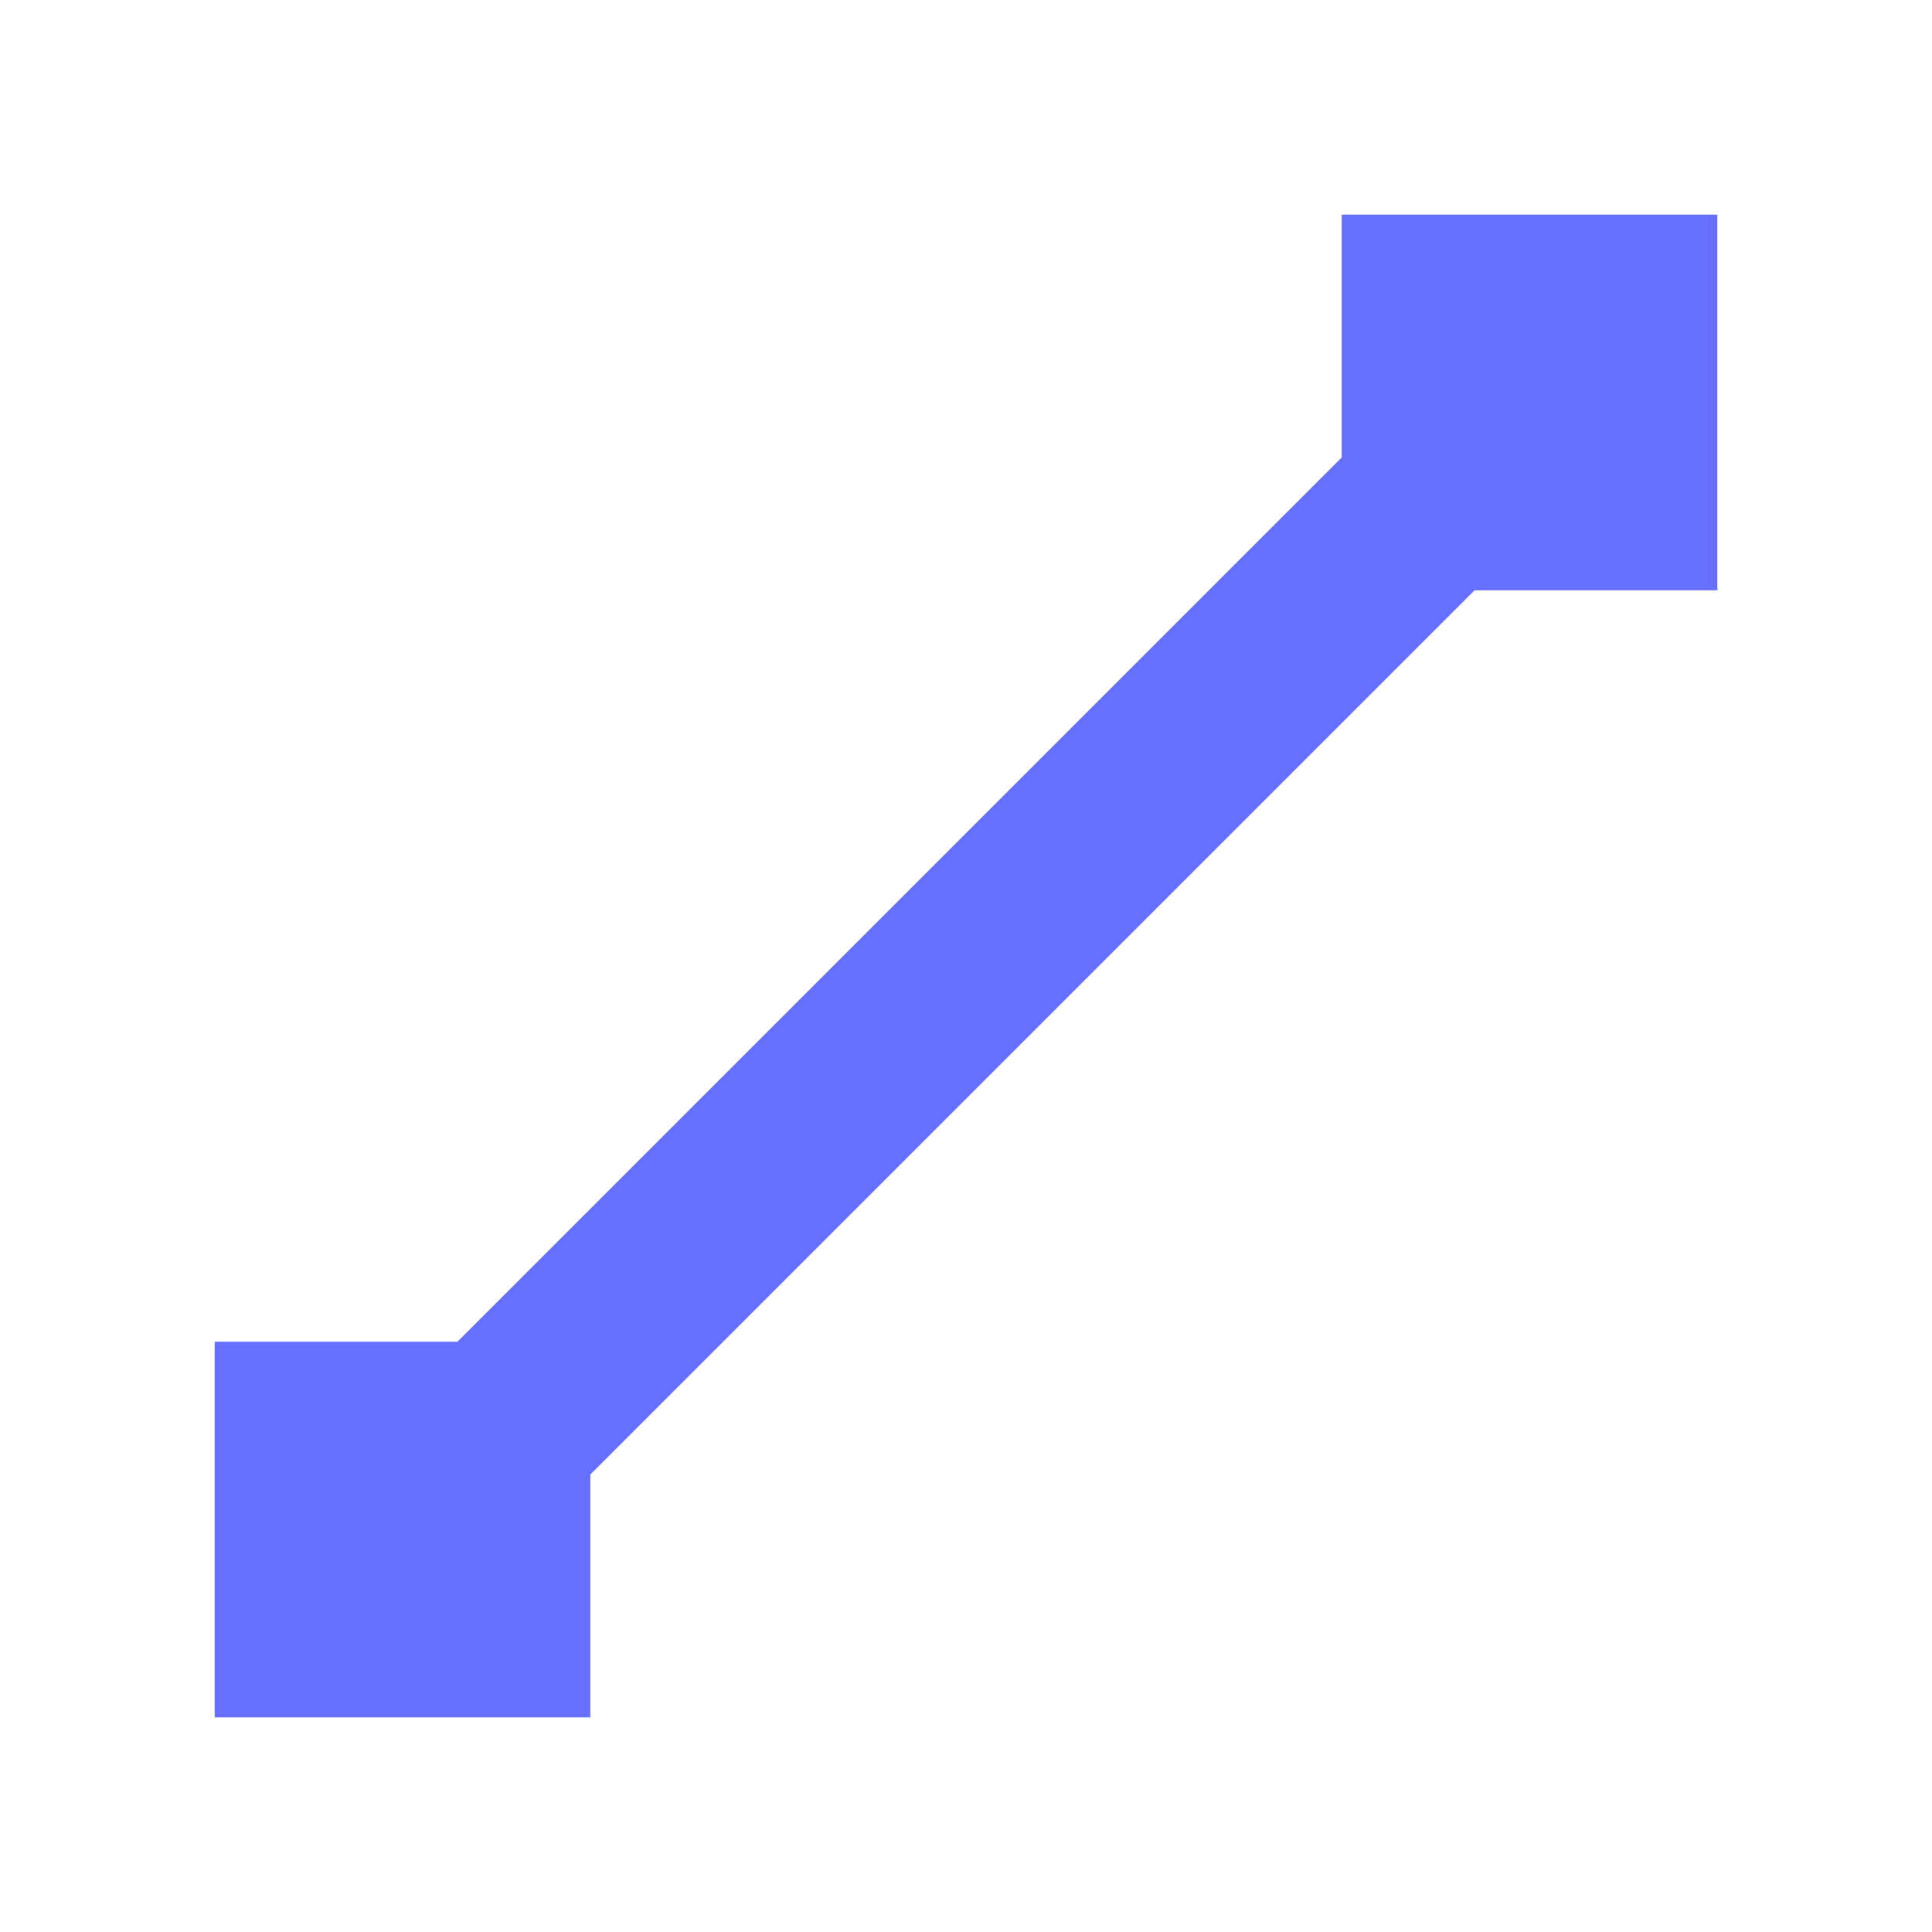
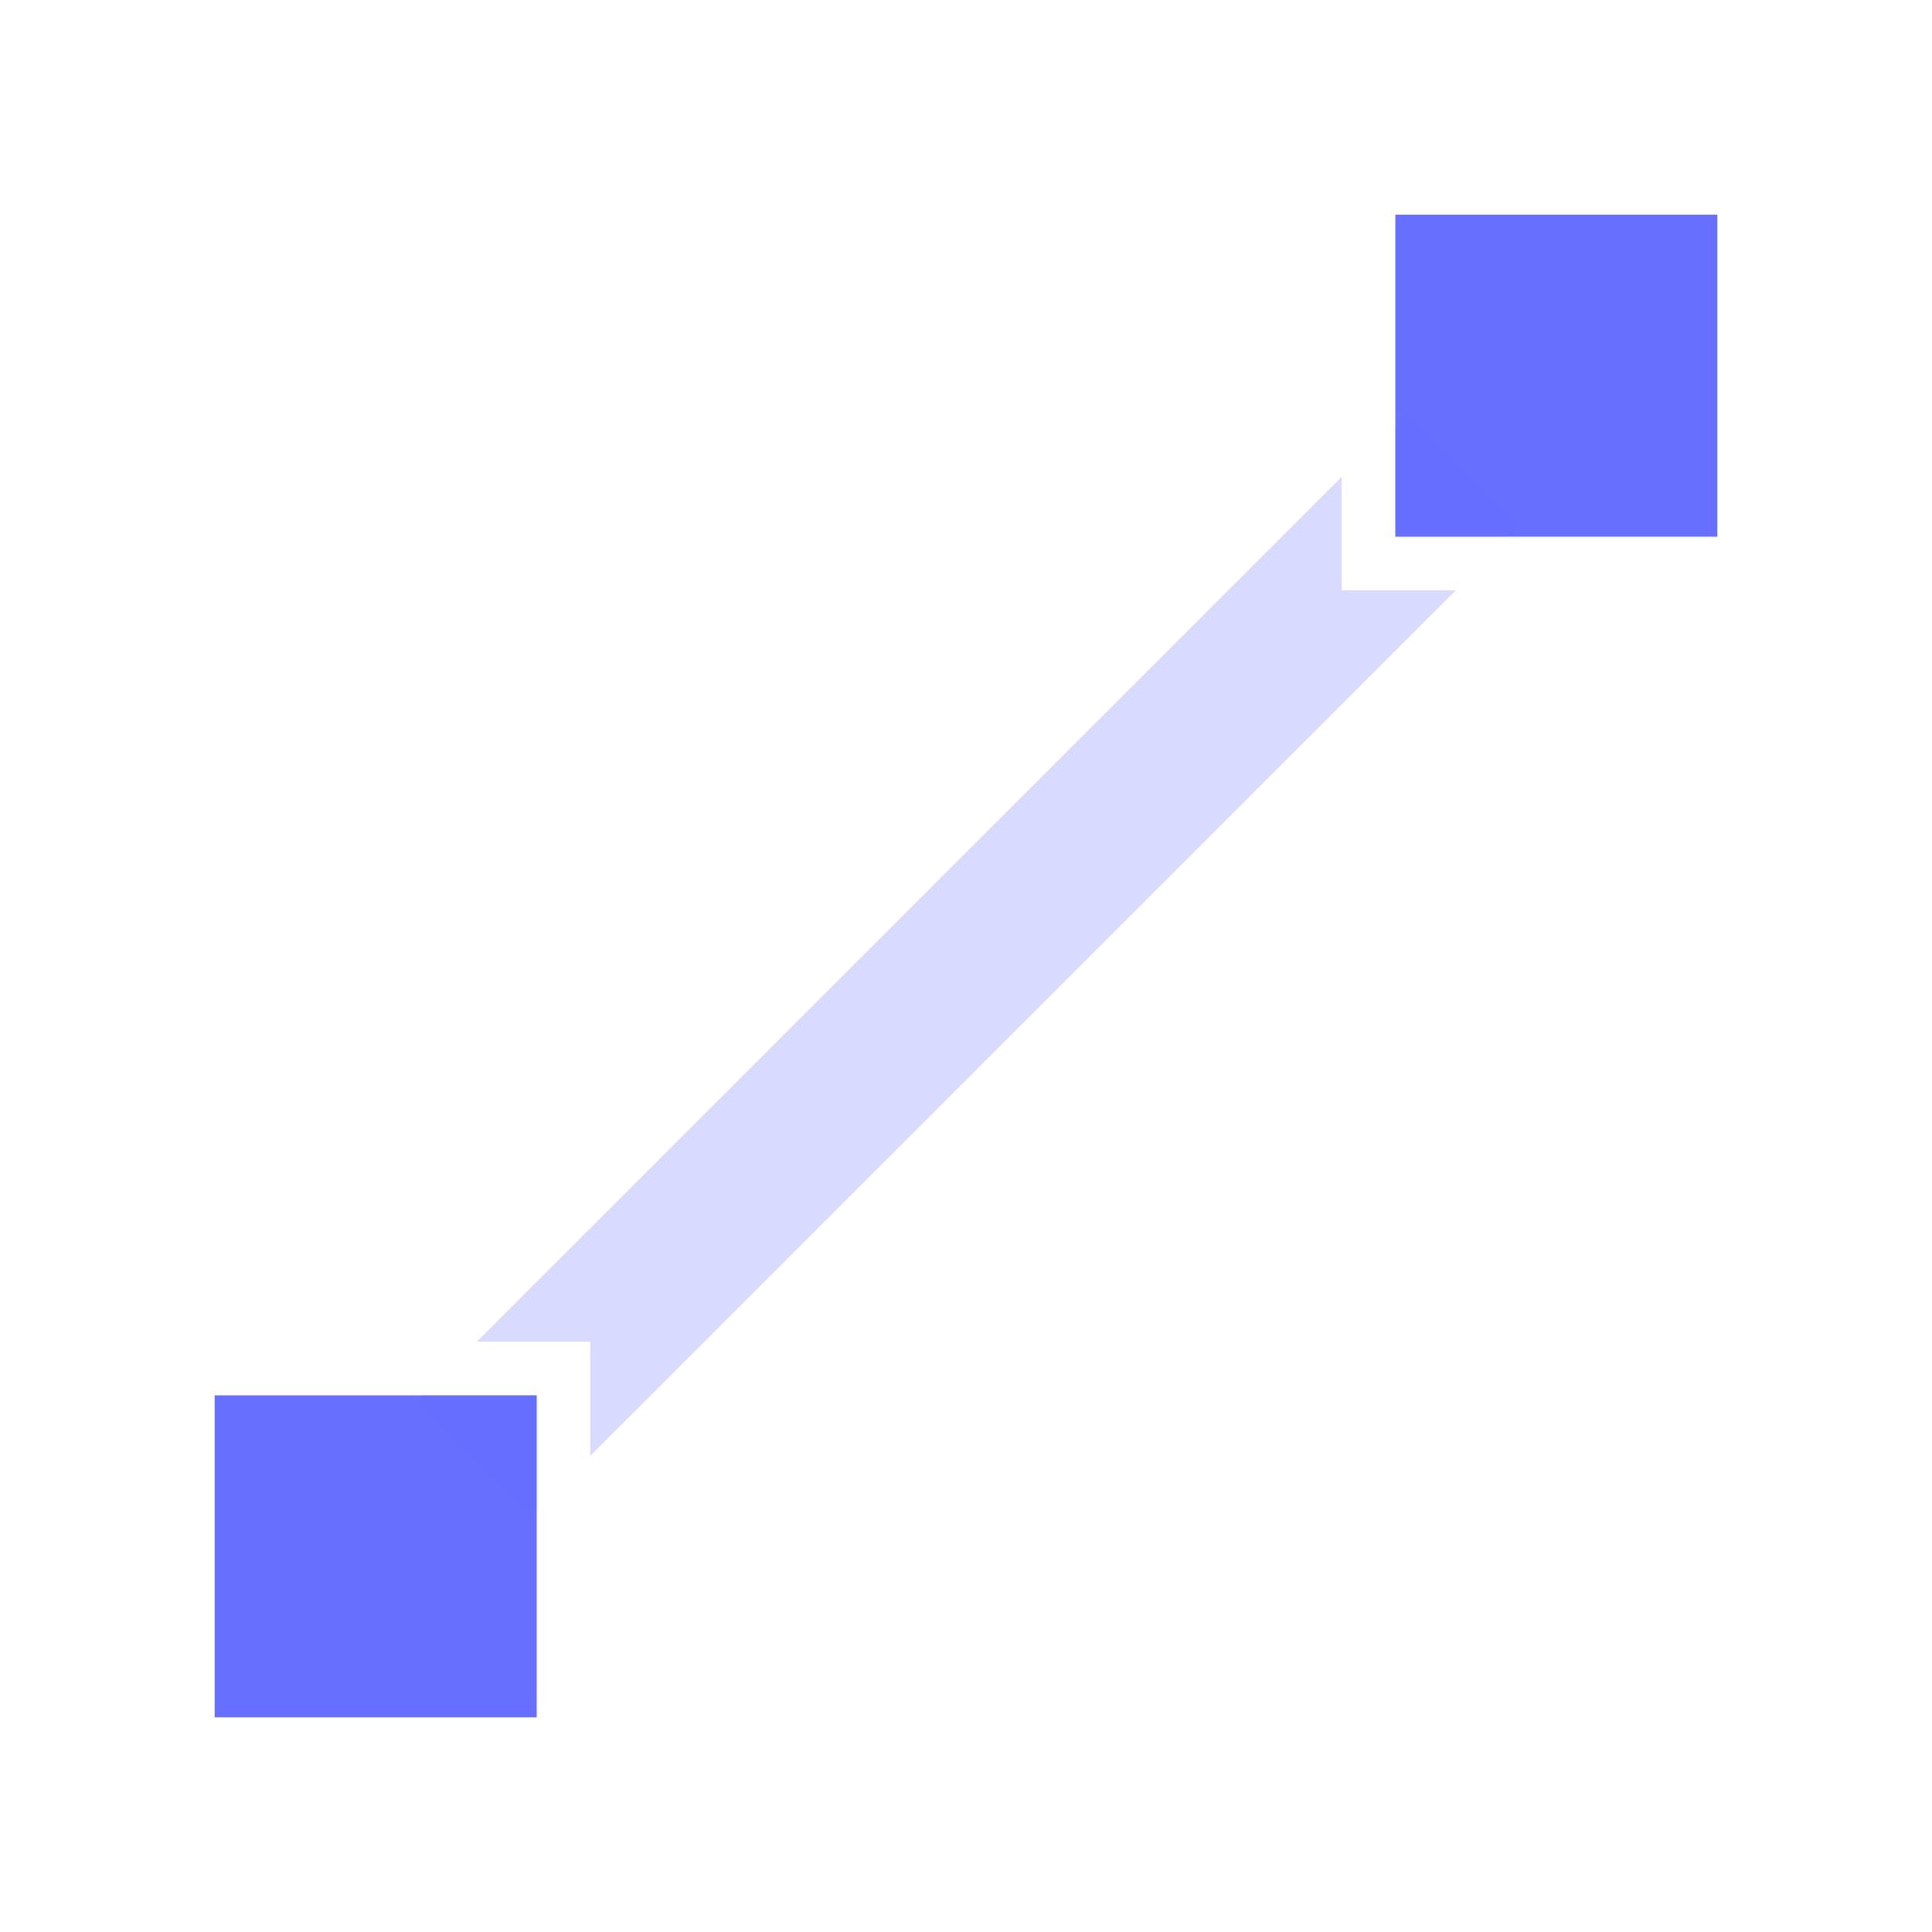
- <svg xmlns="http://www.w3.org/2000/svg" id="icon_line_a" width="20" height="20" viewBox="0 0 20 20">
-   <defs>
-     <style>
-       .cls-1 {
-         fill: none;
-       }
- 
-       .cls-2 {
-         fill: #666fff;
-       }
-     </style>
-   </defs>
-   <rect id="矩形备份_10" data-name="矩形备份 10" class="cls-1" width="20" height="20" />
-   <path id="形状结合" class="cls-2" d="M3.889,15.556V13.042l9.153-9.153h2.514V0H11.667V2.514L2.514,11.667H0v3.889Z" transform="translate(2.222 2.222)" />
+ <svg xmlns="http://www.w3.org/2000/svg" width="72" height="72" viewBox="0 0 72 72" fill="none">
+   <path d="M64 8H52V20H64V8Z" fill="#666FFF" />
+   <path d="M20 52H8V64H20V52Z" fill="#666FFF" />
+   <path fill-rule="evenodd" clip-rule="evenodd" d="M50.001 17.769L17.77 50H20H22L22 52V54.255L54.255 22H52.001H50.001V20V17.769ZM56.255 20L56.671 19.584L52.428 15.342L52.001 15.769V20L56.255 20ZM20 56.255L20 52H15.77L15.465 52.305L19.707 56.547L20 56.255Z" fill="#666FFF" fill-opacity="0.25" />
</svg>
